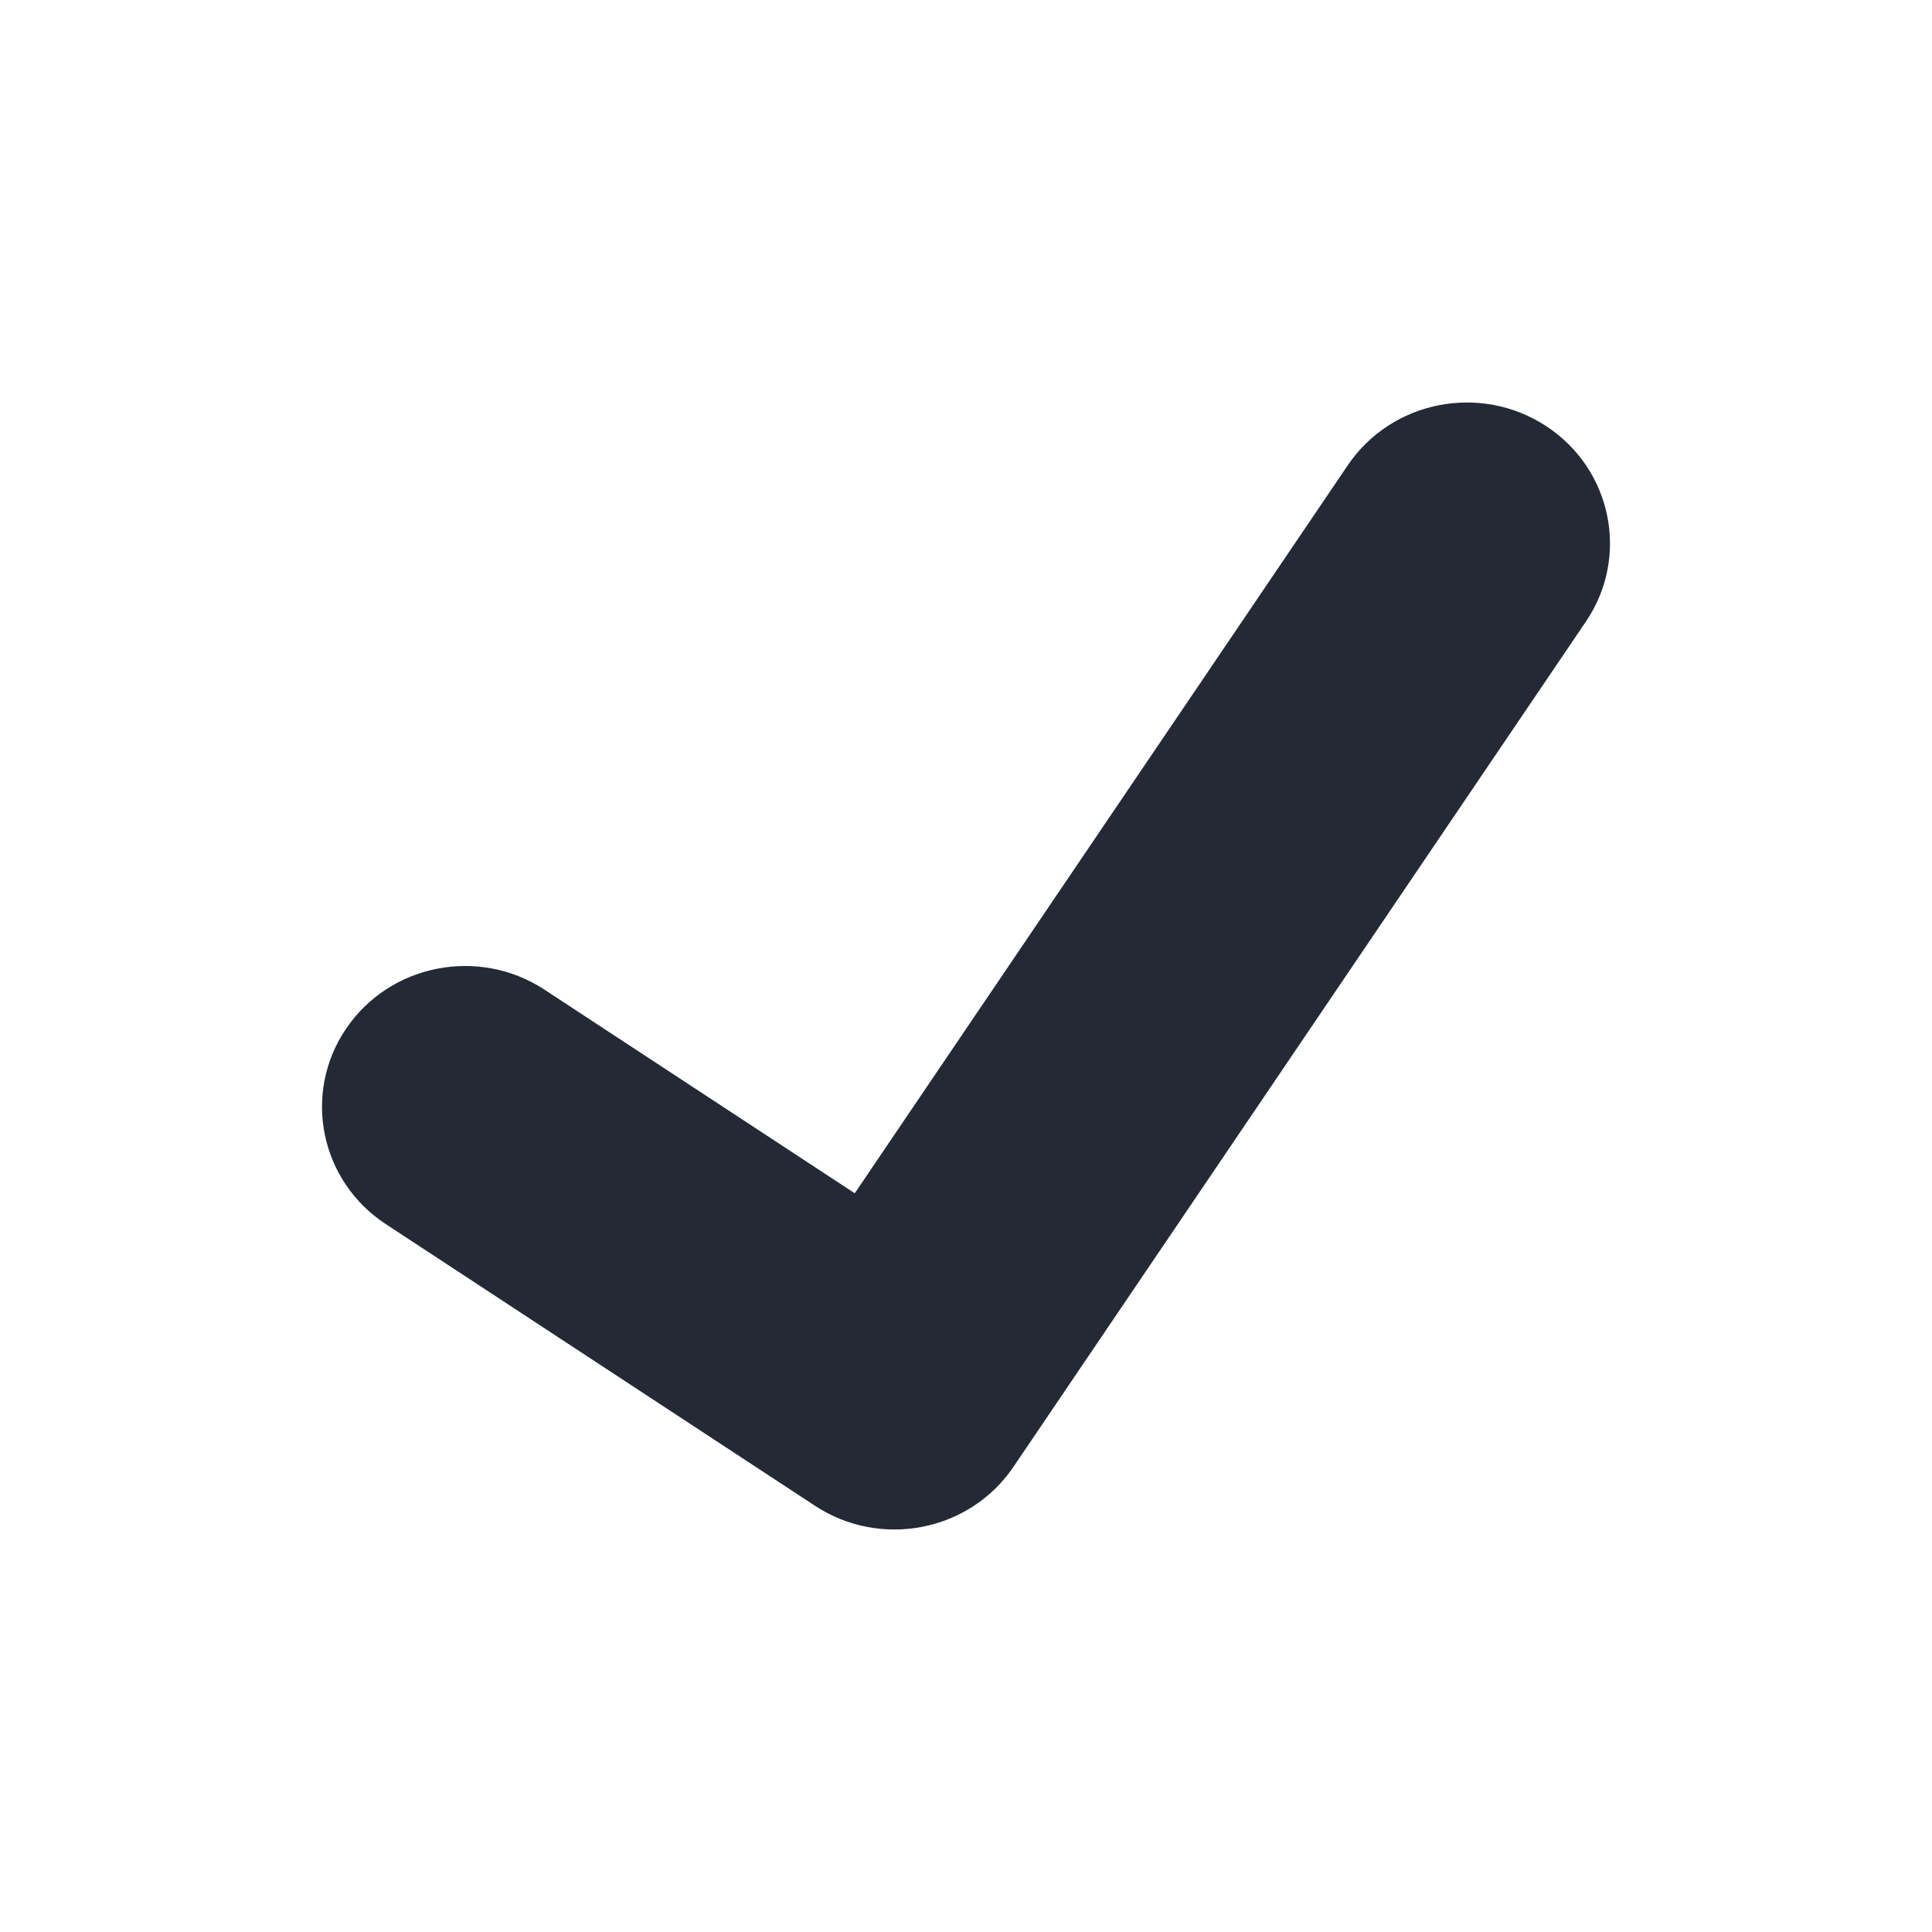
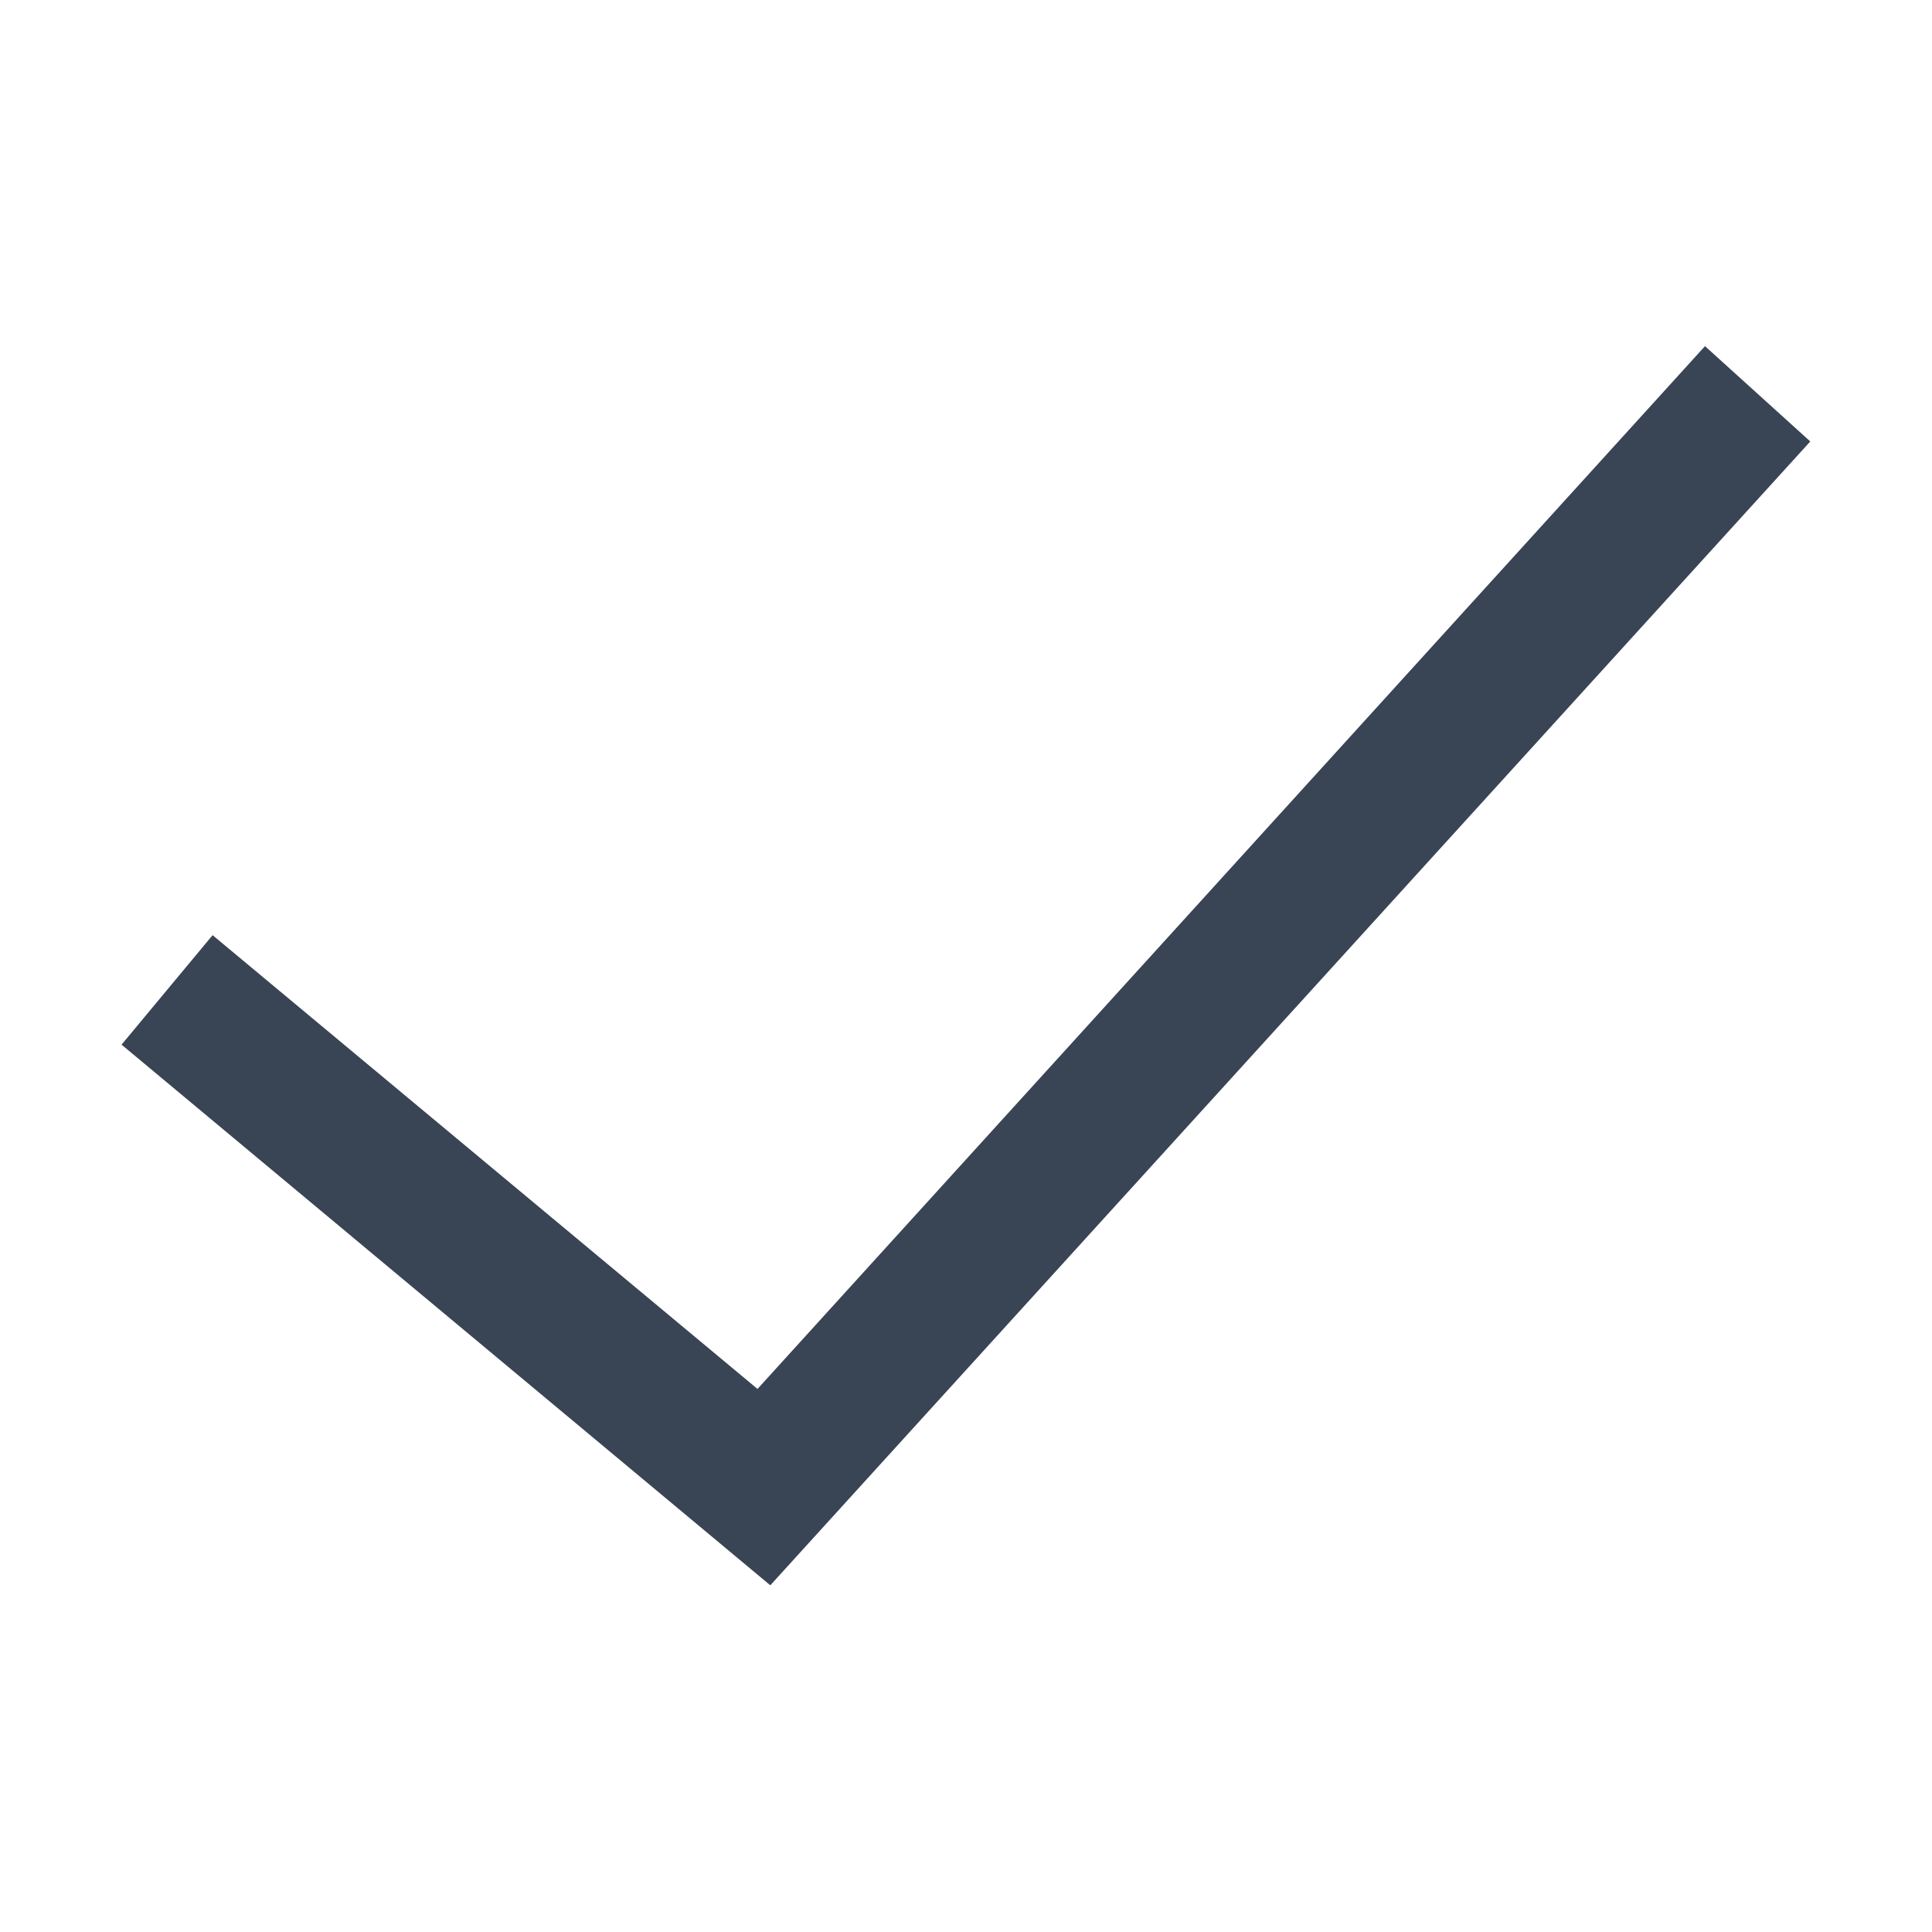
<svg xmlns="http://www.w3.org/2000/svg" width="24" height="24" viewBox="0 0 24 24" fill="none">
-   <path fill-rule="evenodd" clip-rule="evenodd" d="M19.208 5.294C20.025 5.83 20.246 6.917 19.701 7.721L12.59 18.221C12.046 19.025 10.942 19.242 10.125 18.706L4.792 15.206C3.975 14.67 3.754 13.583 4.299 12.779C4.843 11.975 5.947 11.758 6.764 12.294L10.618 14.823L16.743 5.779C17.288 4.975 18.391 4.758 19.208 5.294Z" fill="#242A35" />
+   <path d="M9.569 19.693L1.51 12.977L2.641 11.617L9.41 17.254L21.18 4.3L22.488 5.484L9.569 19.693Z" fill="#394455" />
</svg>
